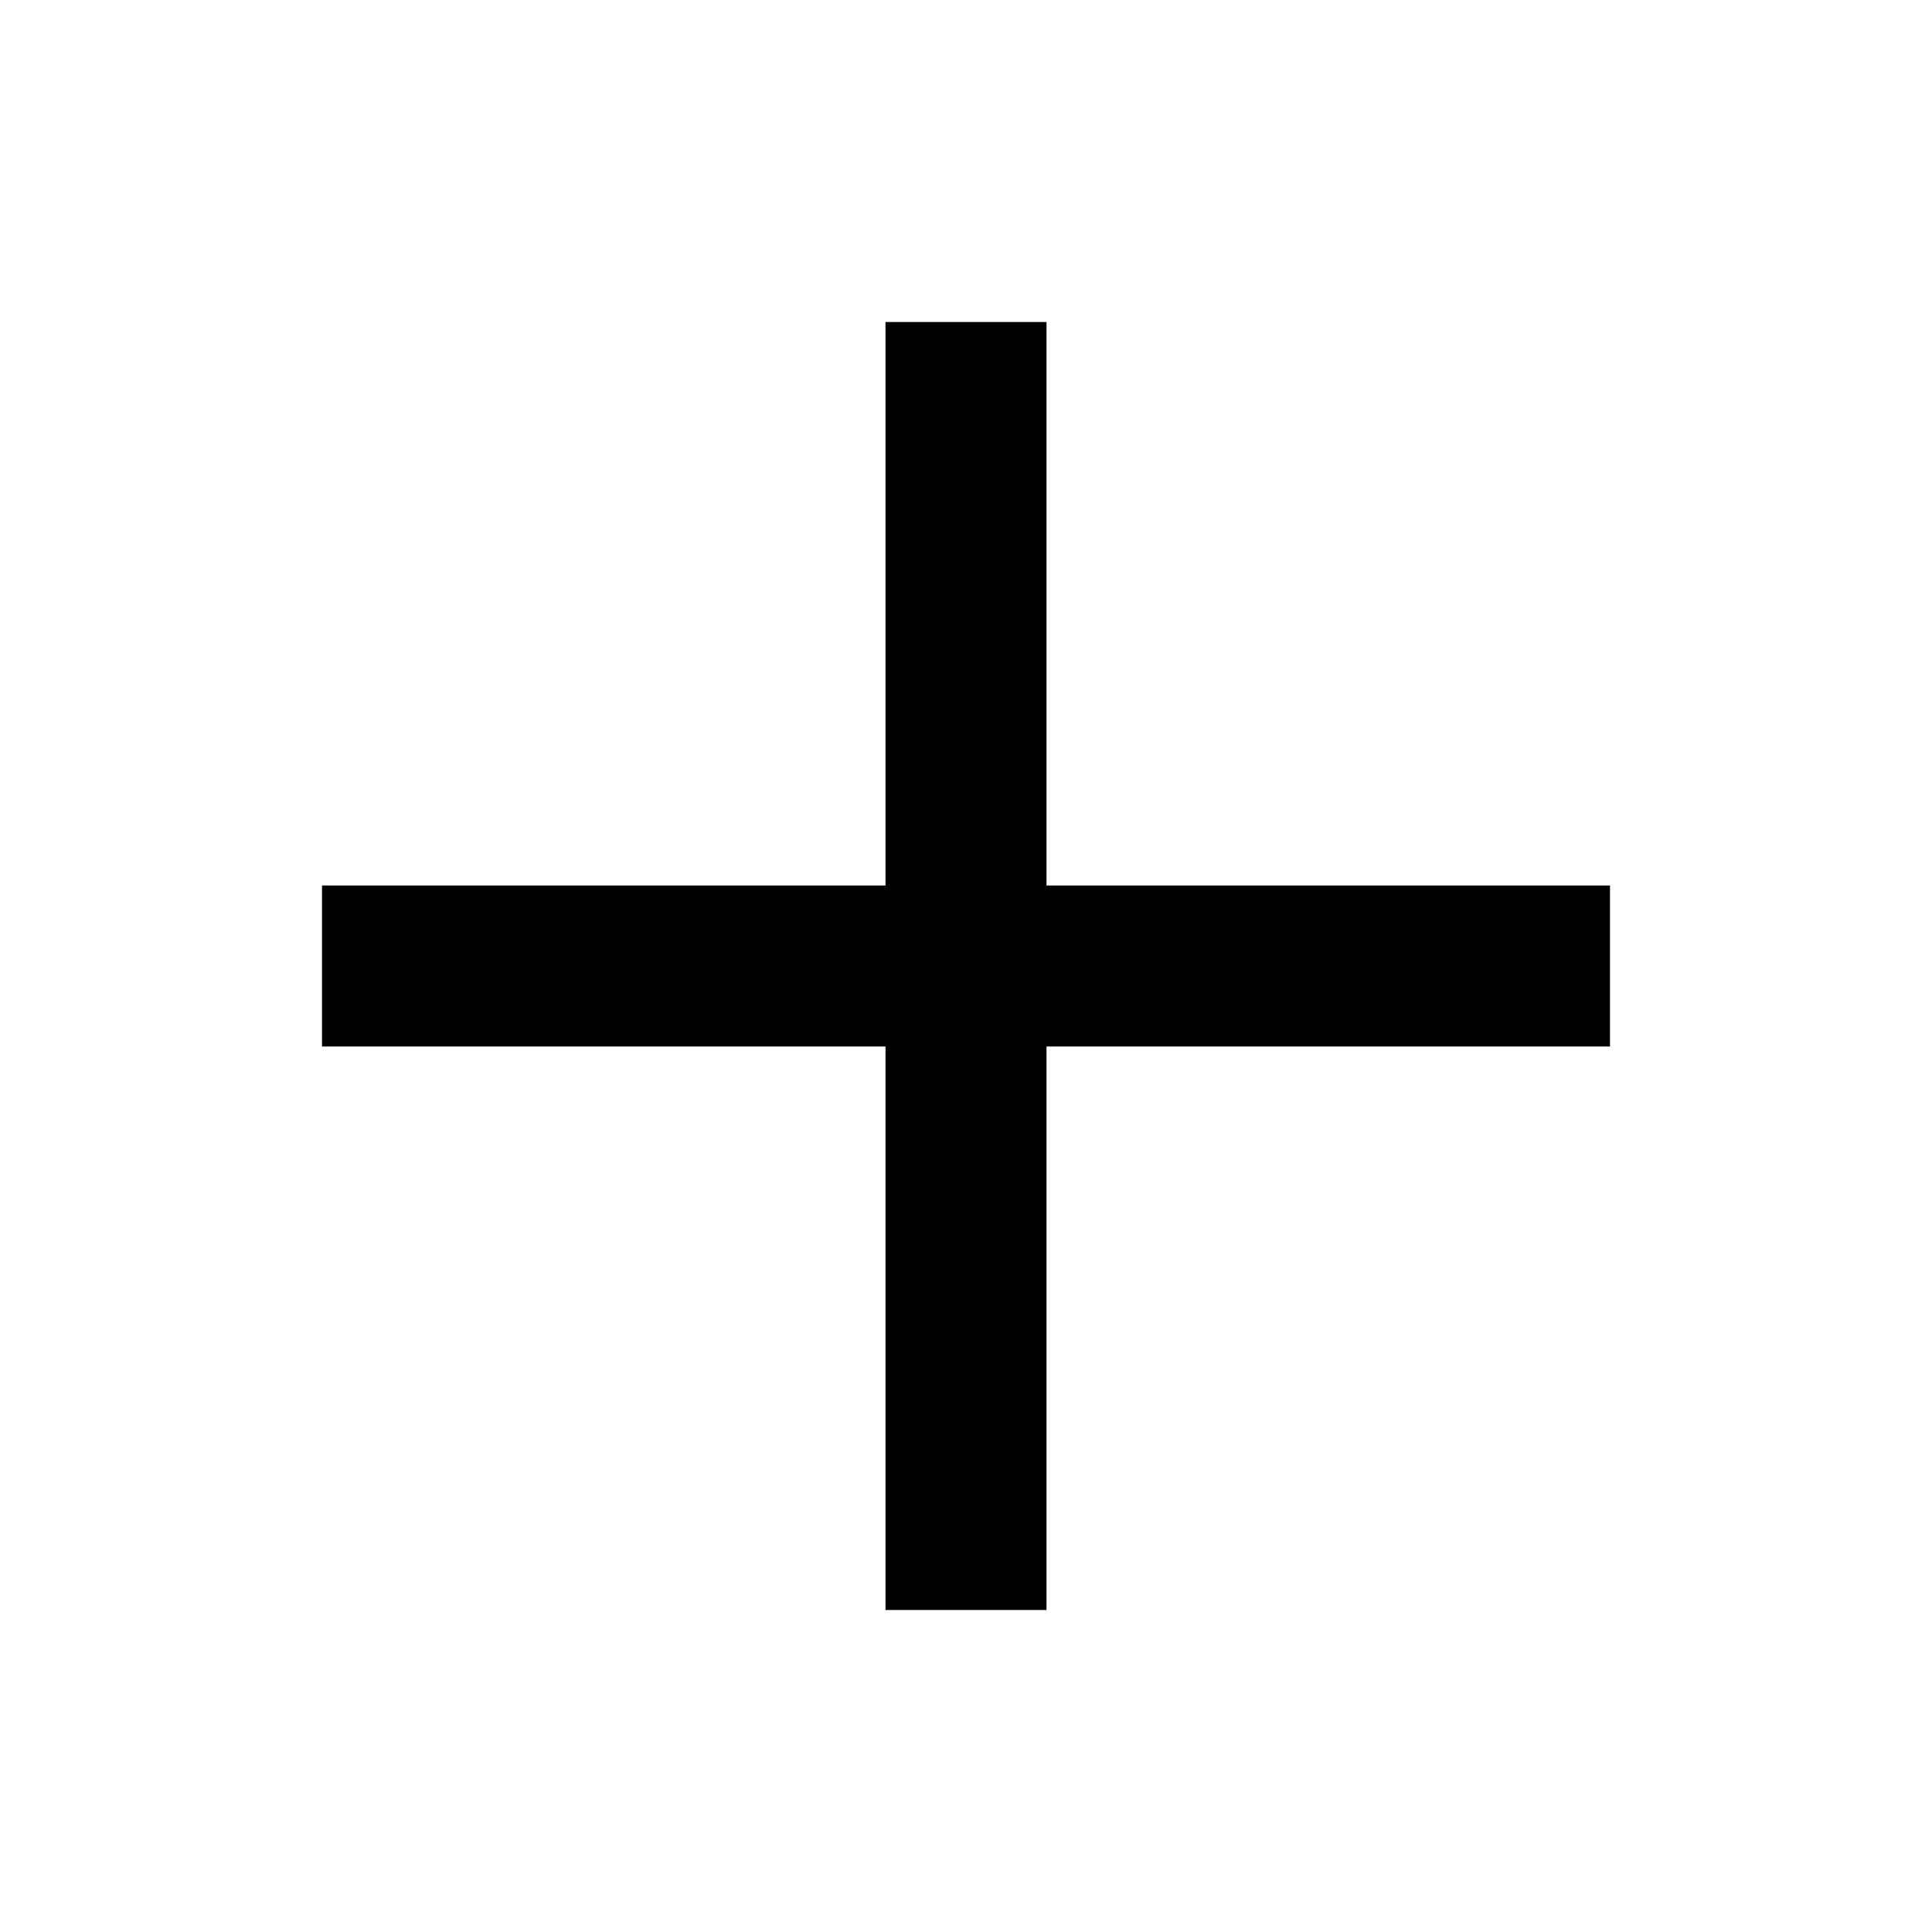
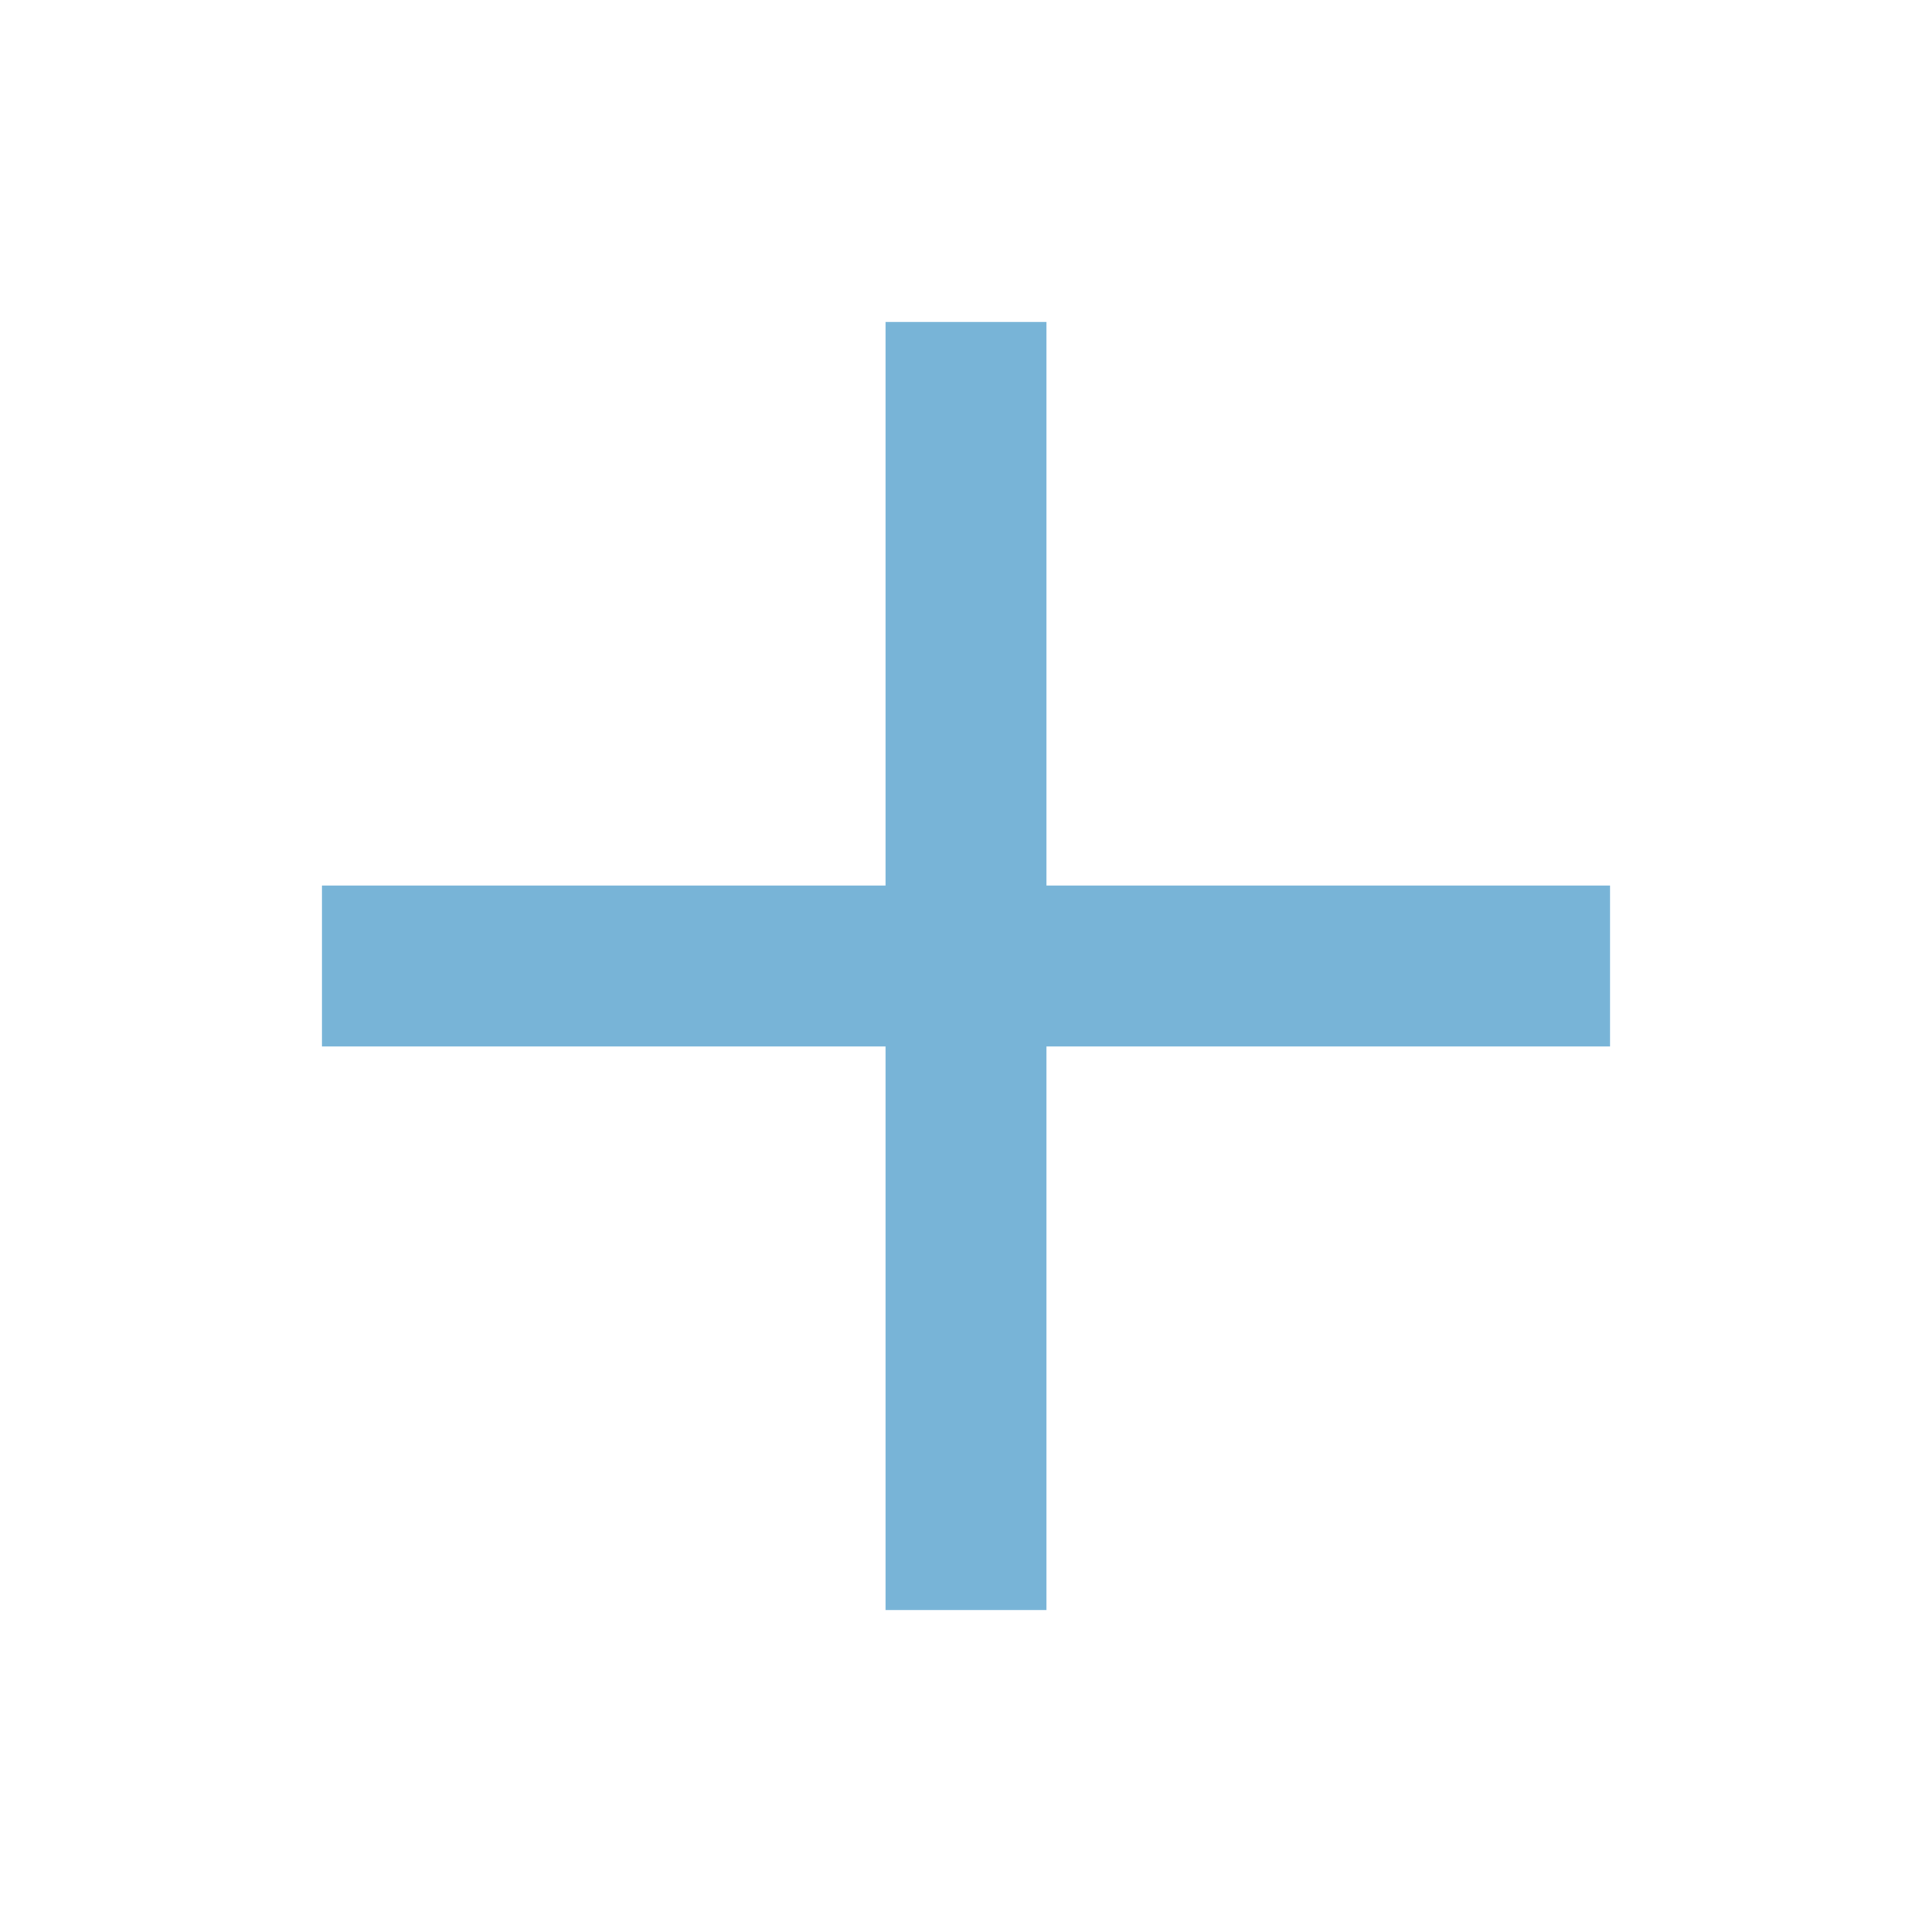
- <svg xmlns="http://www.w3.org/2000/svg" width="24" height="24" viewBox="0 0 24 24" fill="none">
-   <rect x="4" y="11" width="16" height="2" fill="black" />
-   <rect x="11" y="4" width="2" height="16" fill="black" />
+ <svg xmlns="http://www.w3.org/2000/svg" width="16" height="16" viewBox="0 0 24 24" fill="none">
+   <rect x="4" y="11" width="16" height="2" fill="#78B4D7" />
+   <rect x="11" y="4" width="2" height="16" fill="#78B4D7" />
</svg>
